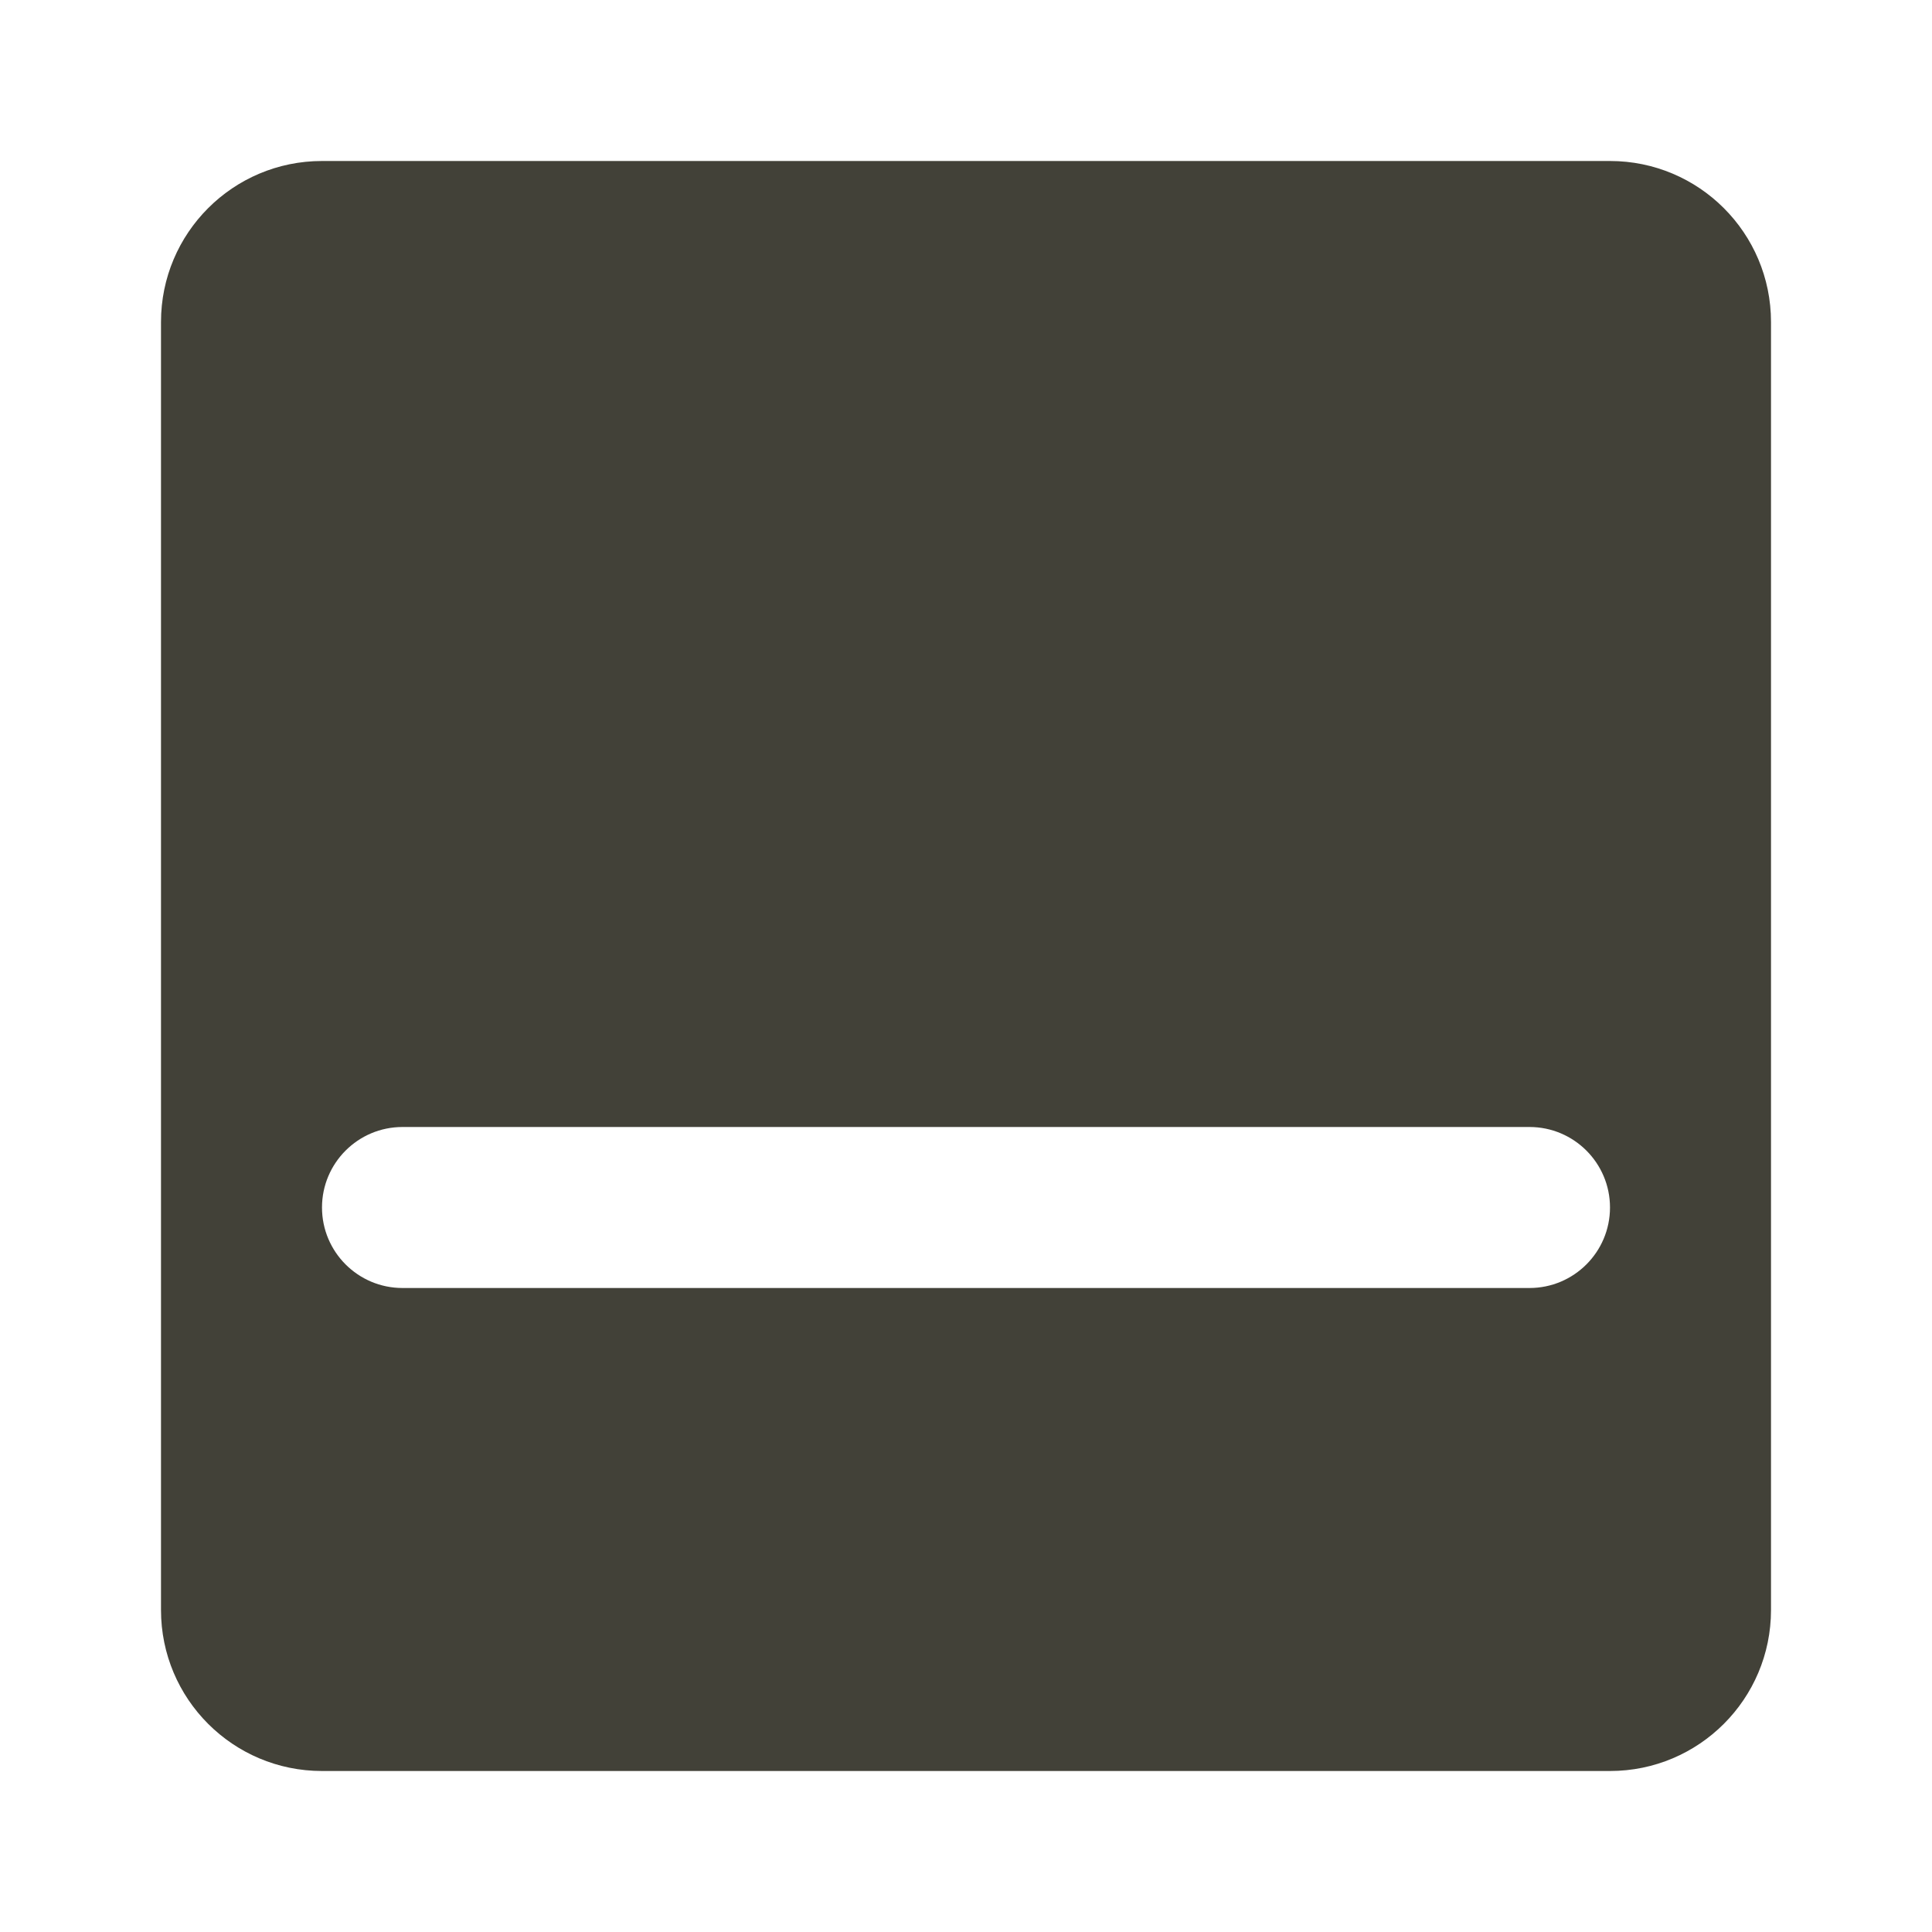
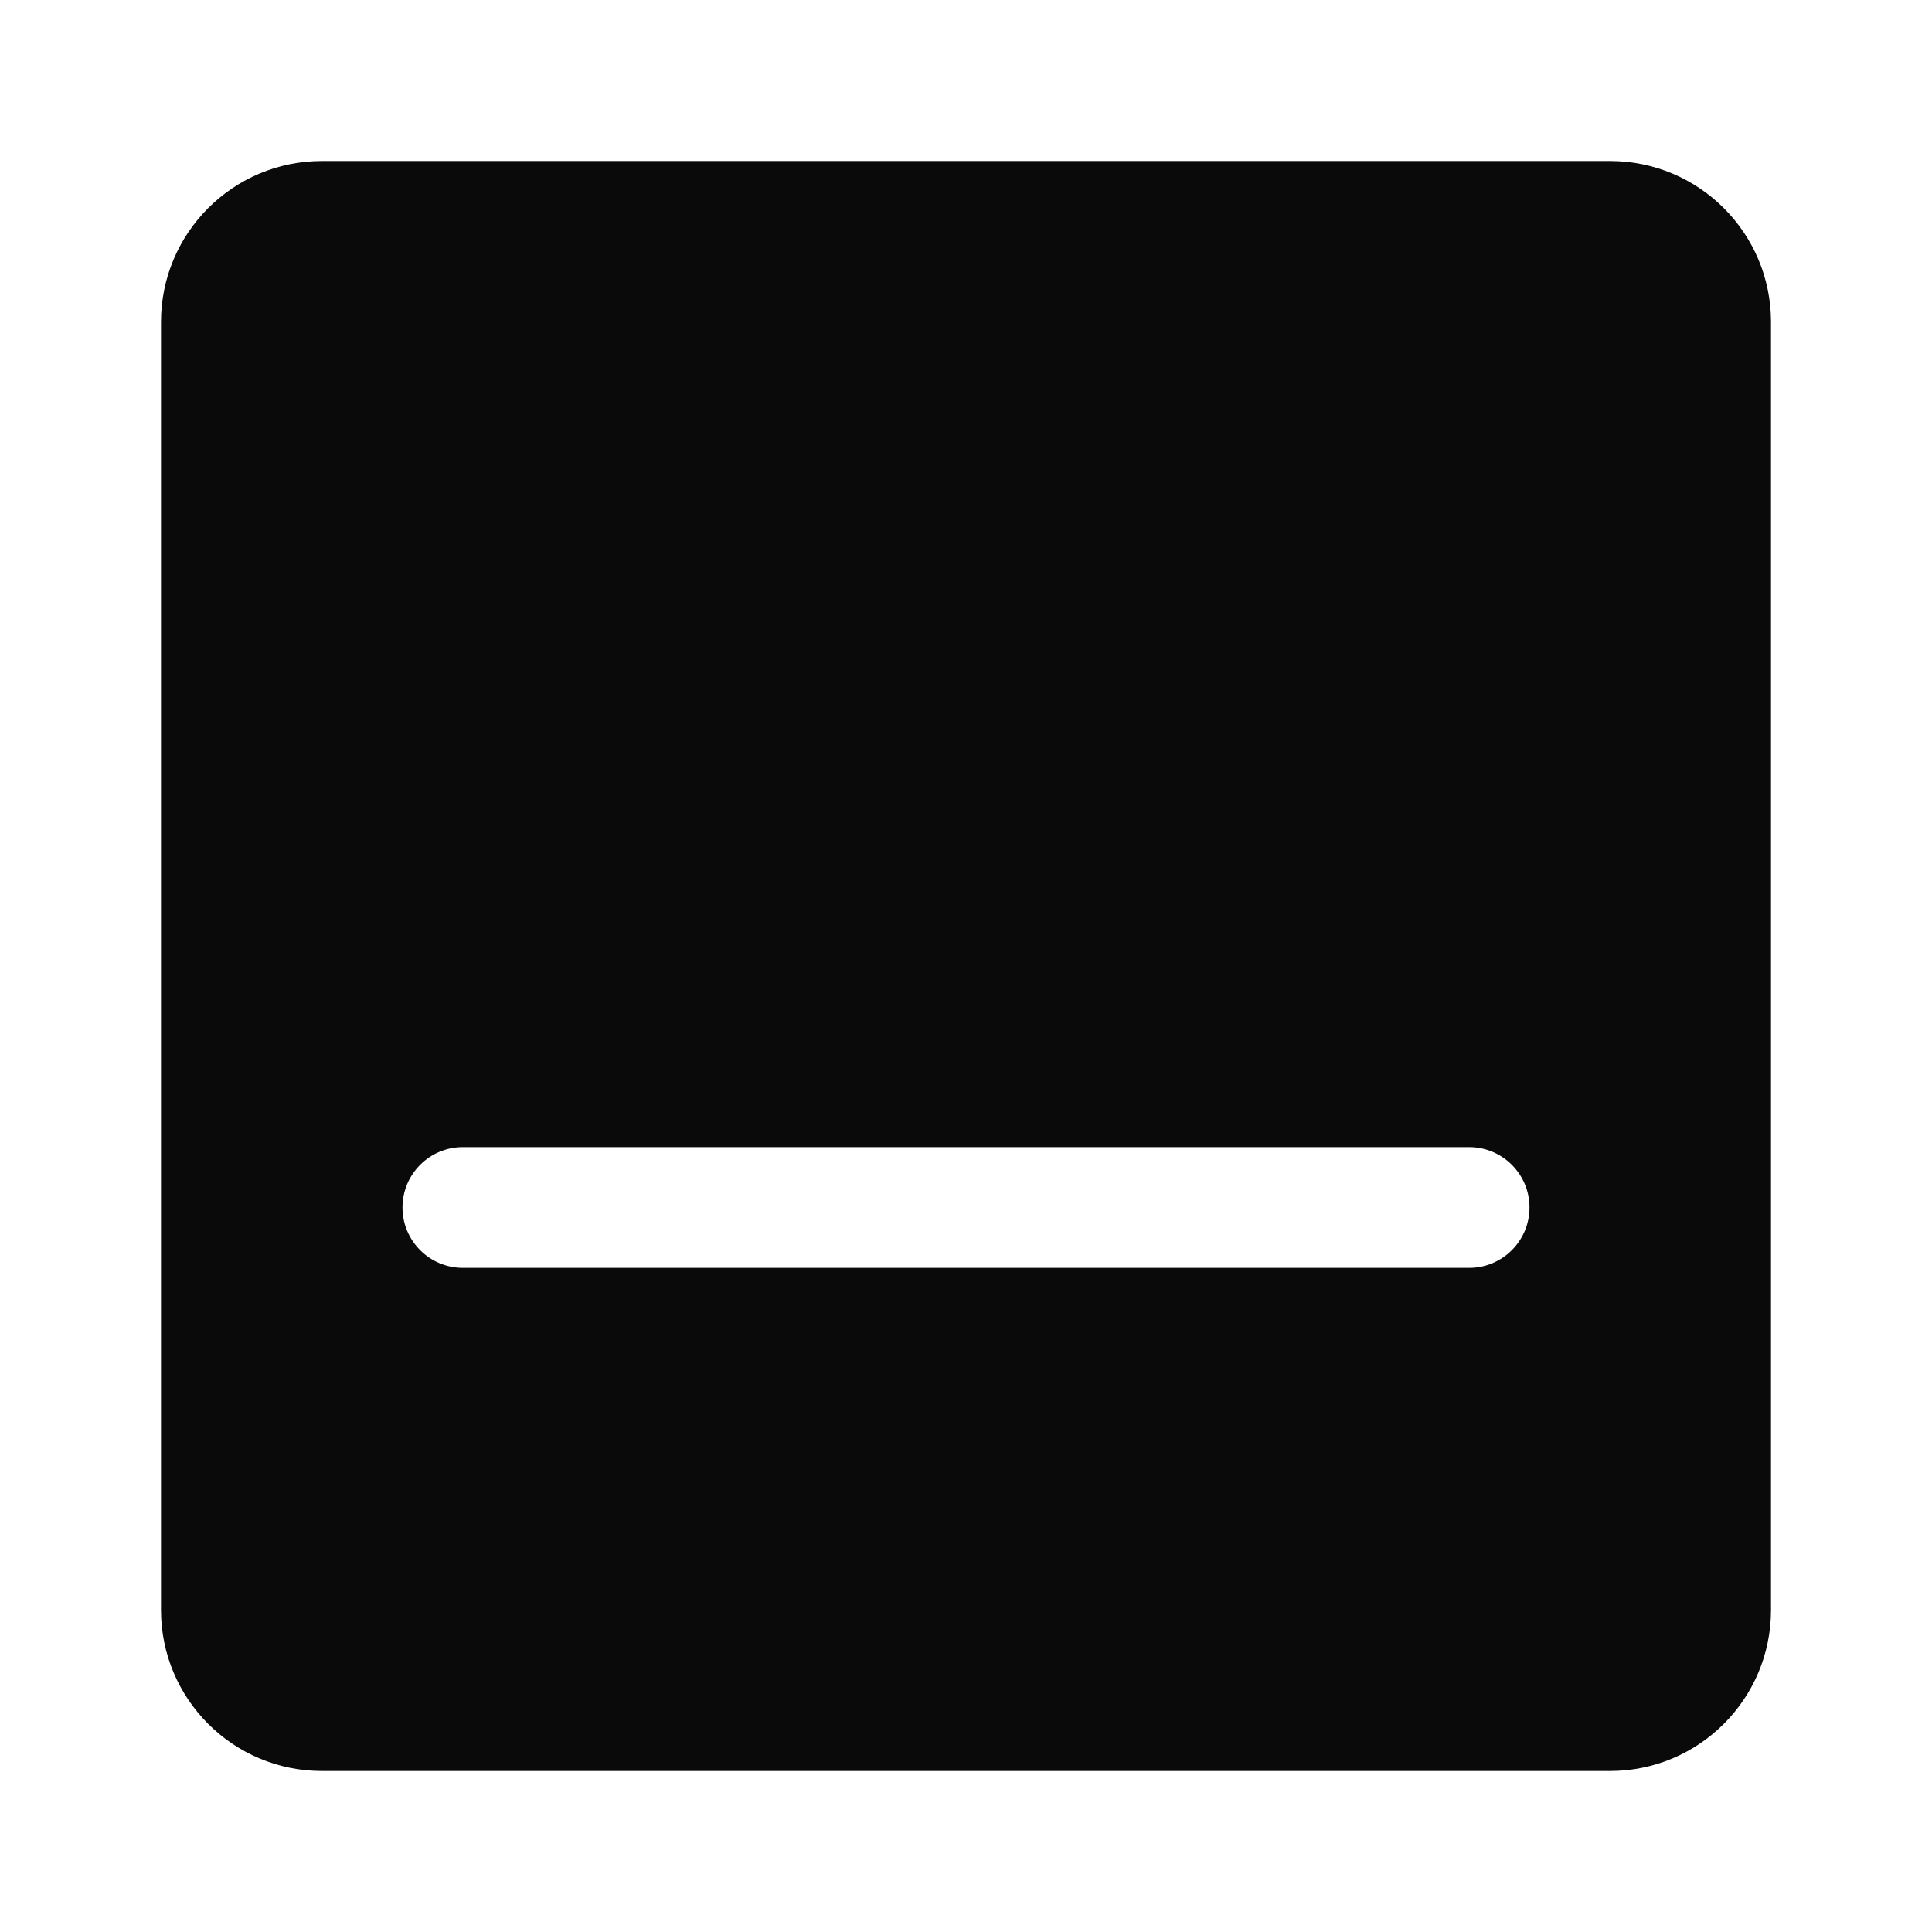
<svg xmlns="http://www.w3.org/2000/svg" width="24" height="24" viewBox="0 0 24 24" fill="none">
-   <path fill-rule="evenodd" clip-rule="evenodd" d="M20 2C21.105 2 22 2.895 22 4V20C22 21.105 21.105 22 20 22H4C2.895 22 2 21.105 2 20V4C2 2.895 2.895 2 4 2H20ZM5 14C4.448 14 4 14.448 4 15C4 15.552 4.448 16 5 16H19C19.552 16 20 15.552 20 15C20 14.448 19.552 14 19 14H5Z" fill="#424138" />
+   <path fill-rule="evenodd" clip-rule="evenodd" d="M20 2C21.105 2 22 2.895 22 4V20C22 21.105 21.105 22 20 22H4C2.895 22 2 21.105 2 20V4C2 2.895 2.895 2 4 2H20ZM5.75 14.25C5.336 14.25 5 14.586 5 15C5 15.414 5.336 15.75 5.75 15.75H18.25C18.664 15.75 19 15.414 19 15C19 14.586 18.664 14.25 18.25 14.25H5.75Z" fill="#0A0A0A" />
</svg>
